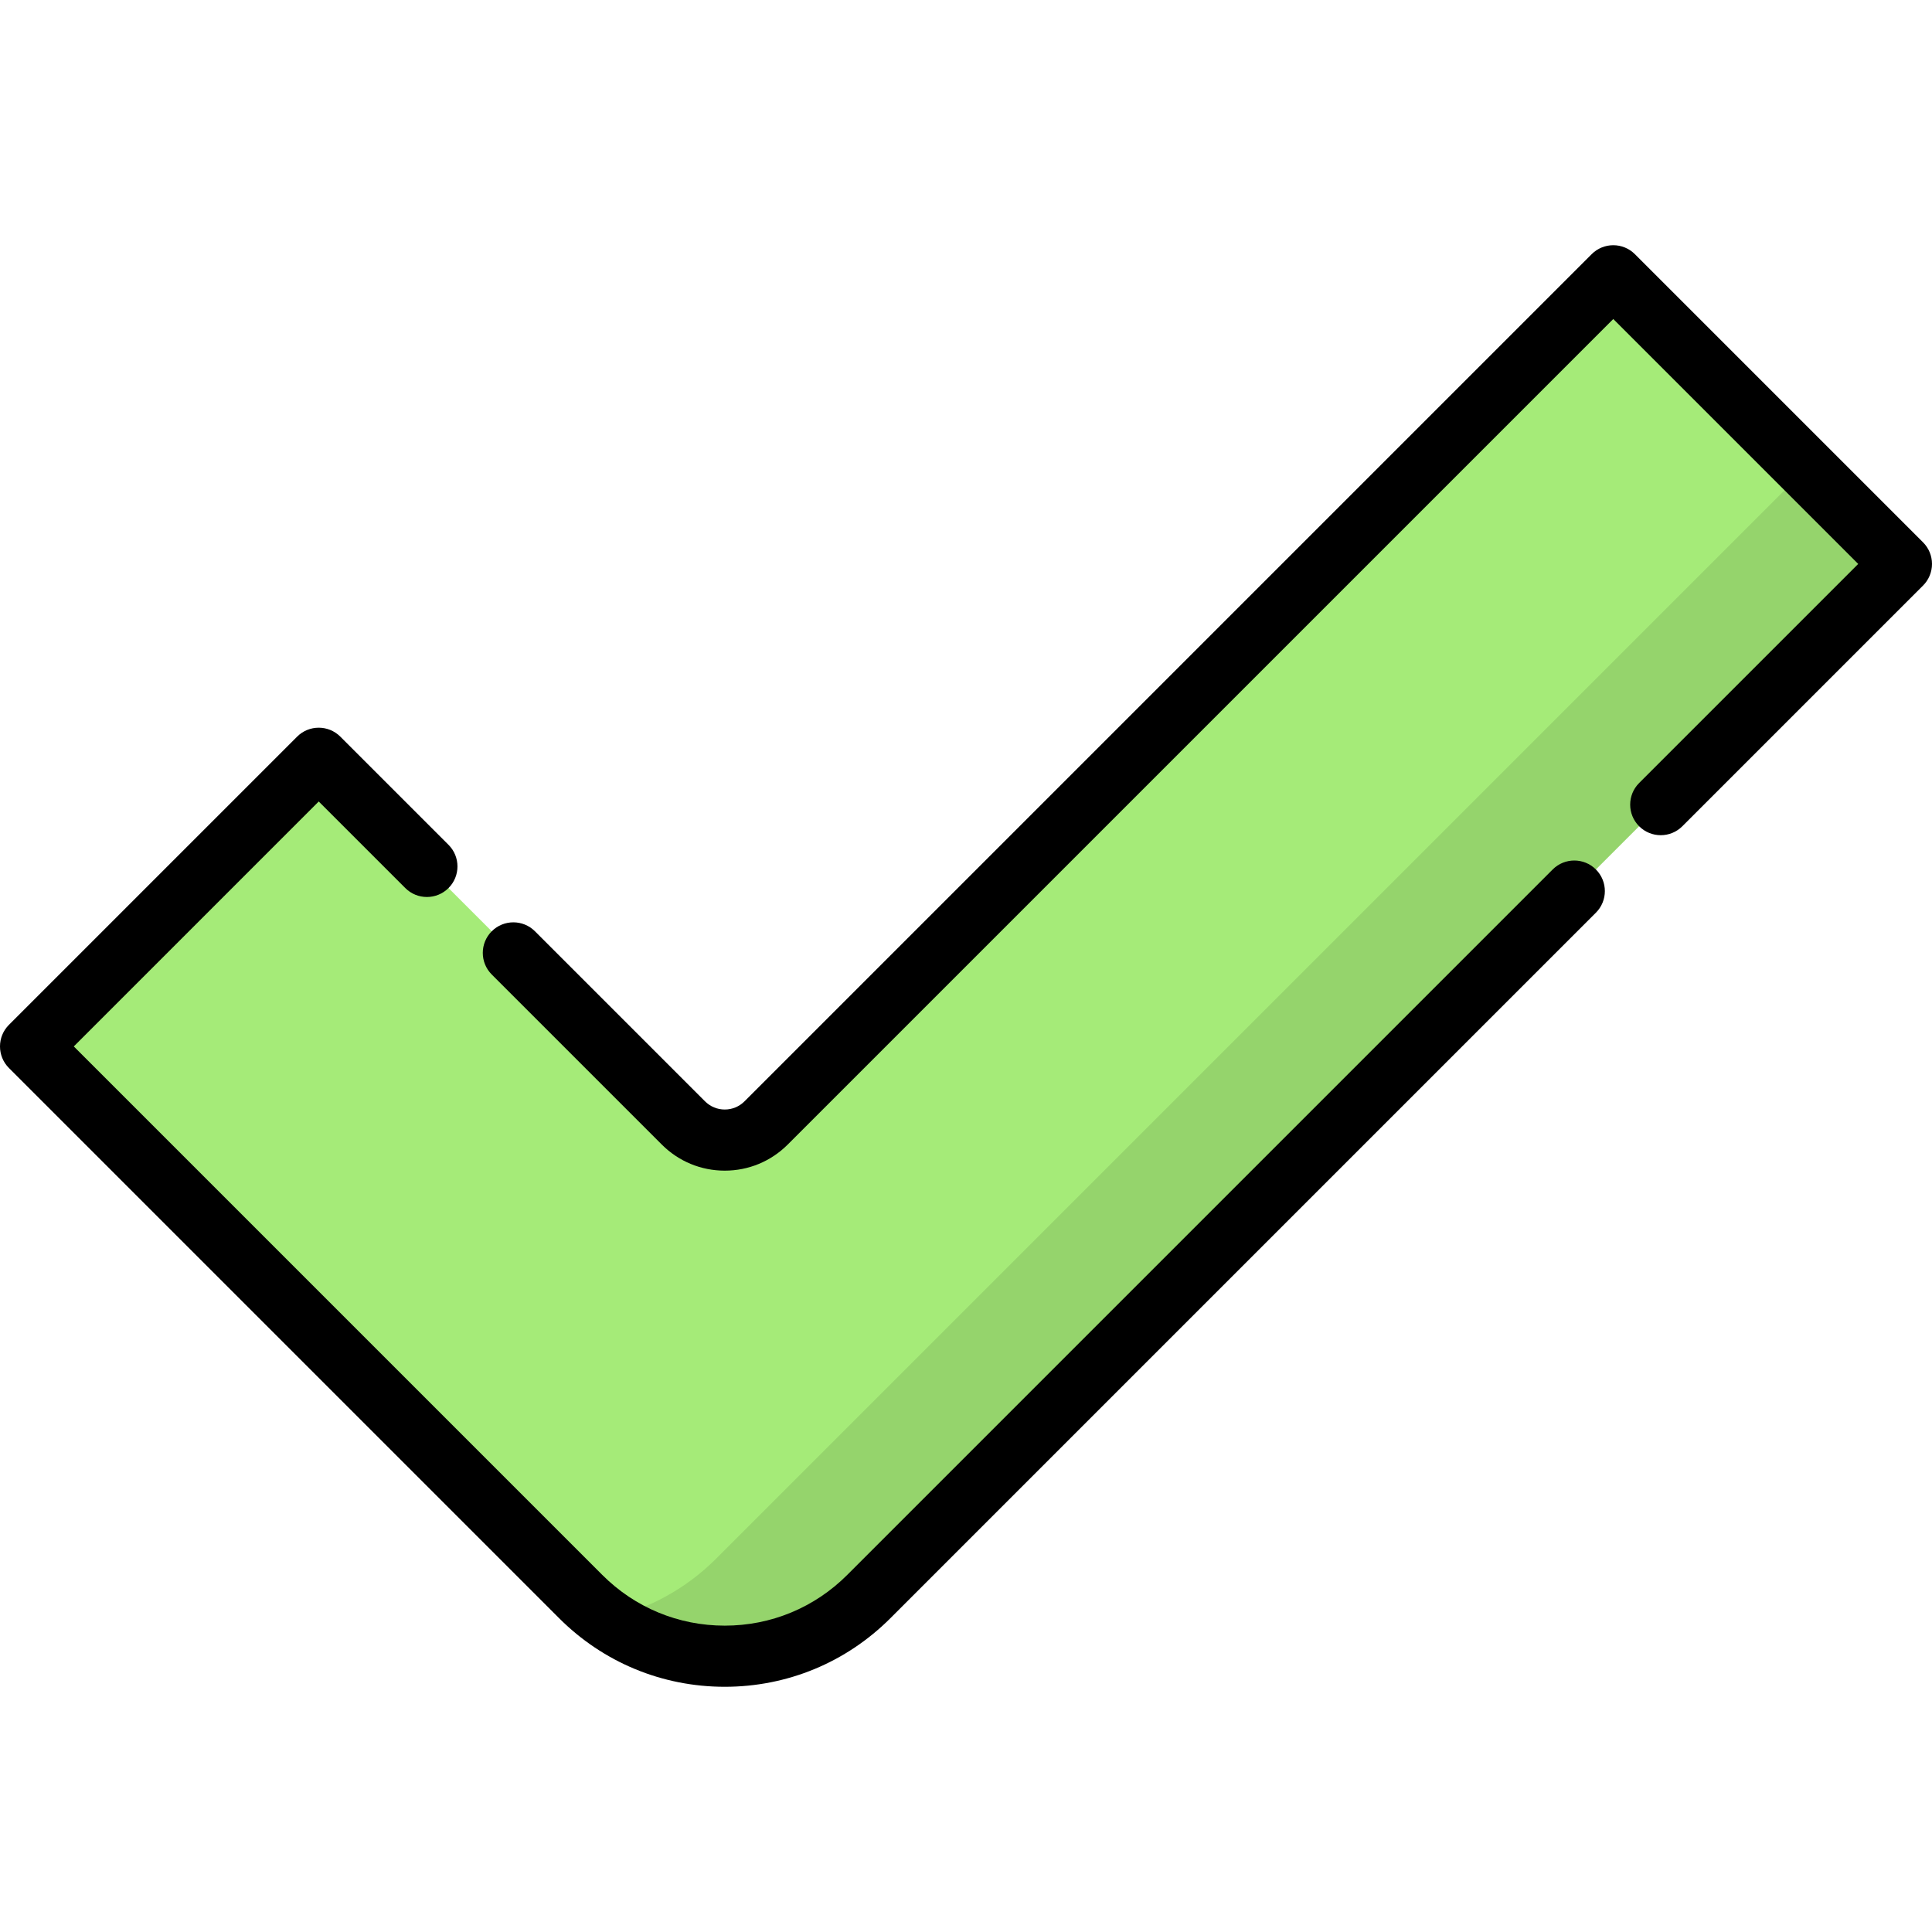
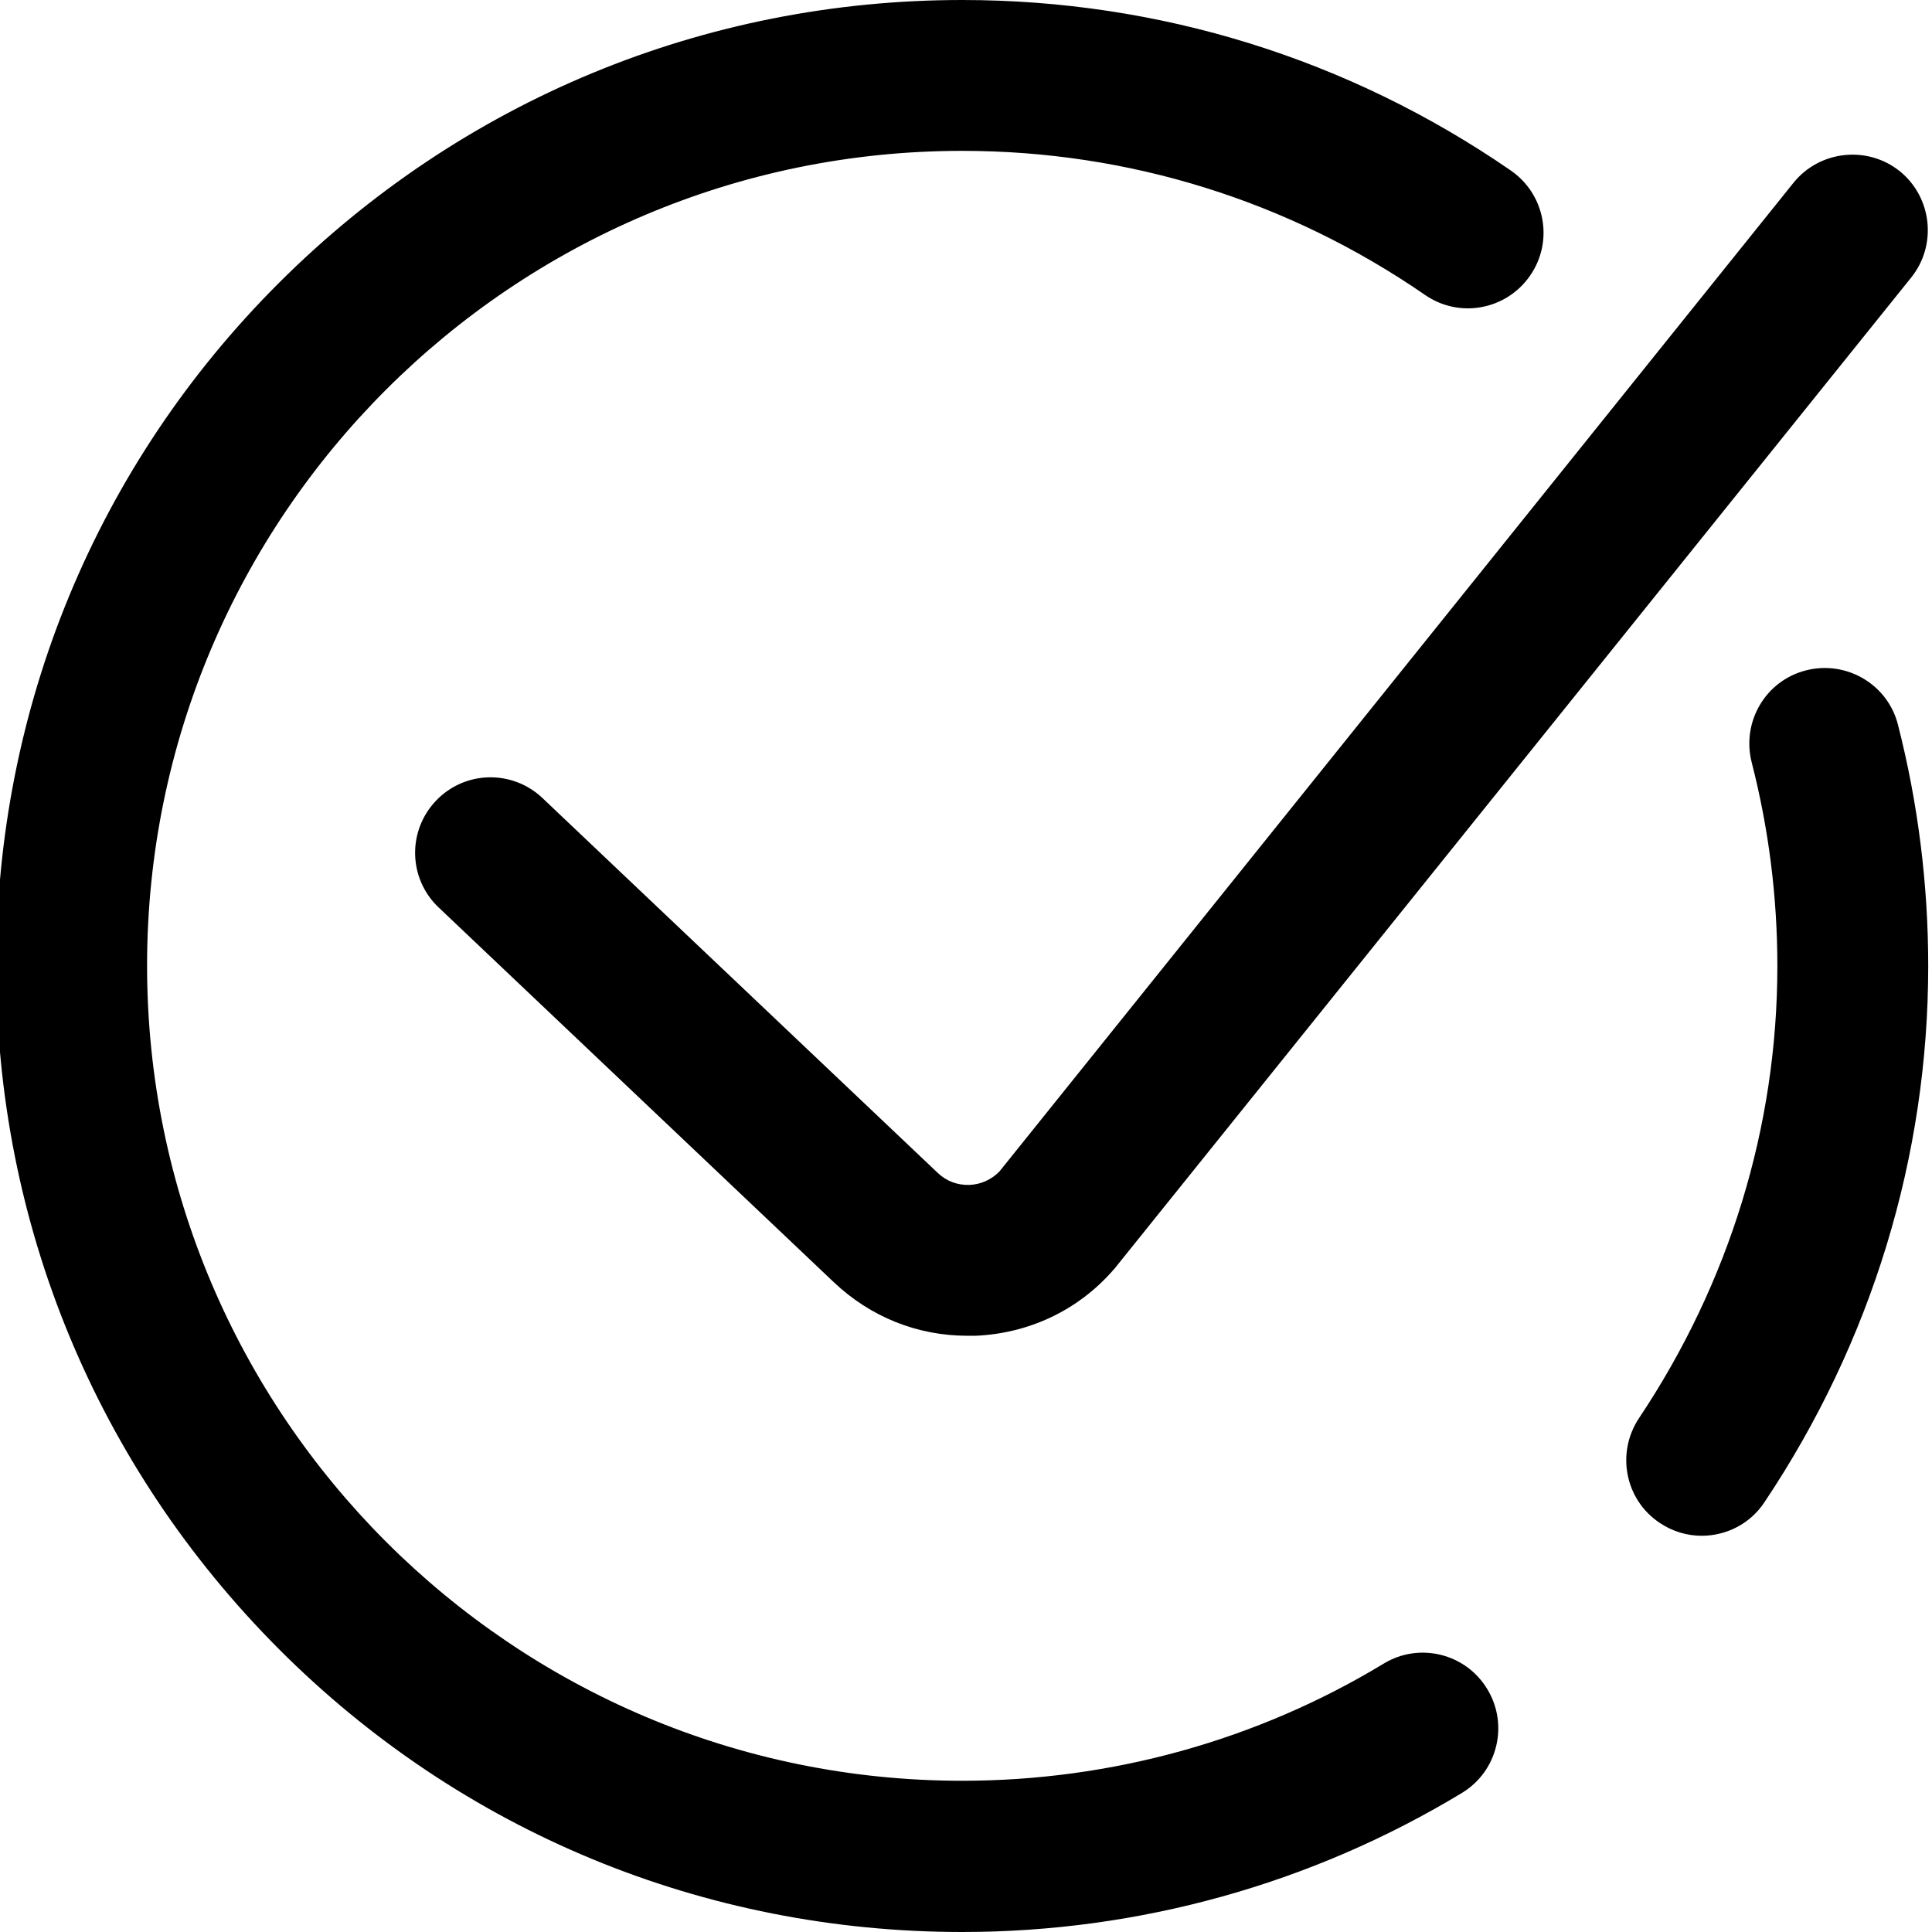
- <svg xmlns="http://www.w3.org/2000/svg" version="1.1" id="Layer_1" x="0px" y="0px" viewBox="0 0 511.999 511.999" style="enable-background:new 0 0 511.999 511.999;" xml:space="preserve">
-   <path style="fill:#A5EB78;" d="M427.534,73.084l-224.51,224.51c-6.051,6.051-15.863,6.051-21.914,0l-96.645-96.645L8.099,277.313  l145.785,145.785c10.127,10.127,23.862,15.816,38.183,15.816l0,0c14.32,0,28.057-5.69,38.182-15.816l273.65-273.65L427.534,73.084z" />
-   <g style="opacity:0.1;">
-     <path d="M478.646,124.196L189.754,413.087c-7.993,7.992-18.043,13.442-28.902,15.872c9.066,6.425,19.956,9.955,31.215,9.955l0,0   c14.32,0,28.057-5.69,38.182-15.816l273.65-273.65L478.646,124.196z" />
-   </g>
-   <path d="M192.068,447.014c-16.587,0-32.182-6.459-43.912-18.189L2.372,283.04c-3.163-3.163-3.163-8.292,0-11.454l76.366-76.366  c3.164-3.163,8.292-3.163,11.455,0l28.668,28.667c3.163,3.163,3.163,8.292,0,11.454c-3.165,3.163-8.293,3.162-11.455,0l-22.94-22.94  l-64.911,64.911l140.058,140.058c8.669,8.669,20.195,13.443,32.456,13.443c12.26,0,23.785-4.775,32.456-13.443l186.951-186.952  c3.163-3.163,8.291-3.164,11.455,0c3.163,3.163,3.163,8.292,0,11.454L235.979,428.826  C224.248,440.555,208.653,447.014,192.068,447.014z" />
-   <path d="M192.068,310.232c-6.303,0-12.228-2.454-16.684-6.911l-45.068-45.068c-3.163-3.163-3.163-8.292,0-11.454  c3.164-3.163,8.292-3.163,11.455,0l45.068,45.068c1.396,1.396,3.254,2.165,5.229,2.165s3.833-0.769,5.23-2.166L421.806,67.357  c3.164-3.163,8.292-3.163,11.455,0l76.366,76.366c1.518,1.518,2.372,3.579,2.372,5.727s-0.853,4.209-2.372,5.727l-63.787,63.787  c-3.164,3.163-8.292,3.162-11.455,0c-3.163-3.163-3.163-8.292,0-11.454l58.061-58.06l-64.91-64.91L208.752,303.321  C204.295,307.777,198.369,310.232,192.068,310.232z" />
-   <g>
- </g>
-   <g>
- </g>
-   <g>
- </g>
-   <g>
- </g>
-   <g>
- </g>
-   <g>
- </g>
-   <g>
- </g>
-   <g>
- </g>
-   <g>
- </g>
-   <g>
- </g>
-   <g>
- </g>
-   <g>
- </g>
-   <g>
- </g>
-   <g>
- </g>
-   <g>
- </g>
+ <svg xmlns="http://www.w3.org/2000/svg" version="1.1" id="Layer_1" x="0px" y="0px" viewBox="0 0 511 511" style="enable-background:new 0 0 511 511;" xml:space="preserve">
+   <path d="M510,255.5c0,50.4-15,99.5-43.3,141.8c-3.8,5.8-10.2,8.9-16.6,8.9c-3.8,0-7.7-1.1-11.1-3.4c-9.2-6.1-11.6-18.5-5.5-27.7  c23.9-35.8,36.6-77.1,36.6-119.6c0-18.3-2.3-36.4-6.8-53.9c-2.7-10.7,3.7-21.6,14.4-24.3c10.7-2.7,21.6,3.7,24.3,14.4  C507.3,212.4,510,233.9,510,255.5z M366,440c-33.5,20.3-72.1,31-111.5,31c-118.9,0-215.6-96.7-215.6-215.6S135.6,39.9,254.5,39.9  c44,0,86.3,13.2,122.4,38.1c9.1,6.3,21.5,4,27.8-5.1c6.3-9.1,4-21.5-5.1-27.8C356.8,15.6,306.7,0,254.5,0  C186.3,0,122.1,26.6,73.8,74.8S-1,187.3-1,255.5s26.6,132.4,74.8,180.7S186.3,511,254.5,511c46.7,0,92.4-12.7,132.2-36.8  c9.4-5.7,12.4-18,6.7-27.4C387.7,437.3,375.4,434.3,366,440z M256.4,313.4c-3.2,0.1-6.1-1-8.4-3.2l-104.5-99.1  c-8-7.6-20.6-7.3-28.2,0.7c-7.6,8-7.3,20.6,0.7,28.2l104.5,99.1c9.7,9.2,22.1,14.2,35.4,14.2c0.7,0,1.4,0,2.1,0  c14-0.6,26.9-6.6,36.2-17.1c0.2-0.3,0.5-0.5,0.7-0.8l210.6-262c6.9-8.6,5.5-21.2-3-28.1c-8.6-6.9-21.2-5.5-28.1,3L264.3,309.9  C262.2,312,259.4,313.3,256.4,313.4z" />
</svg>
